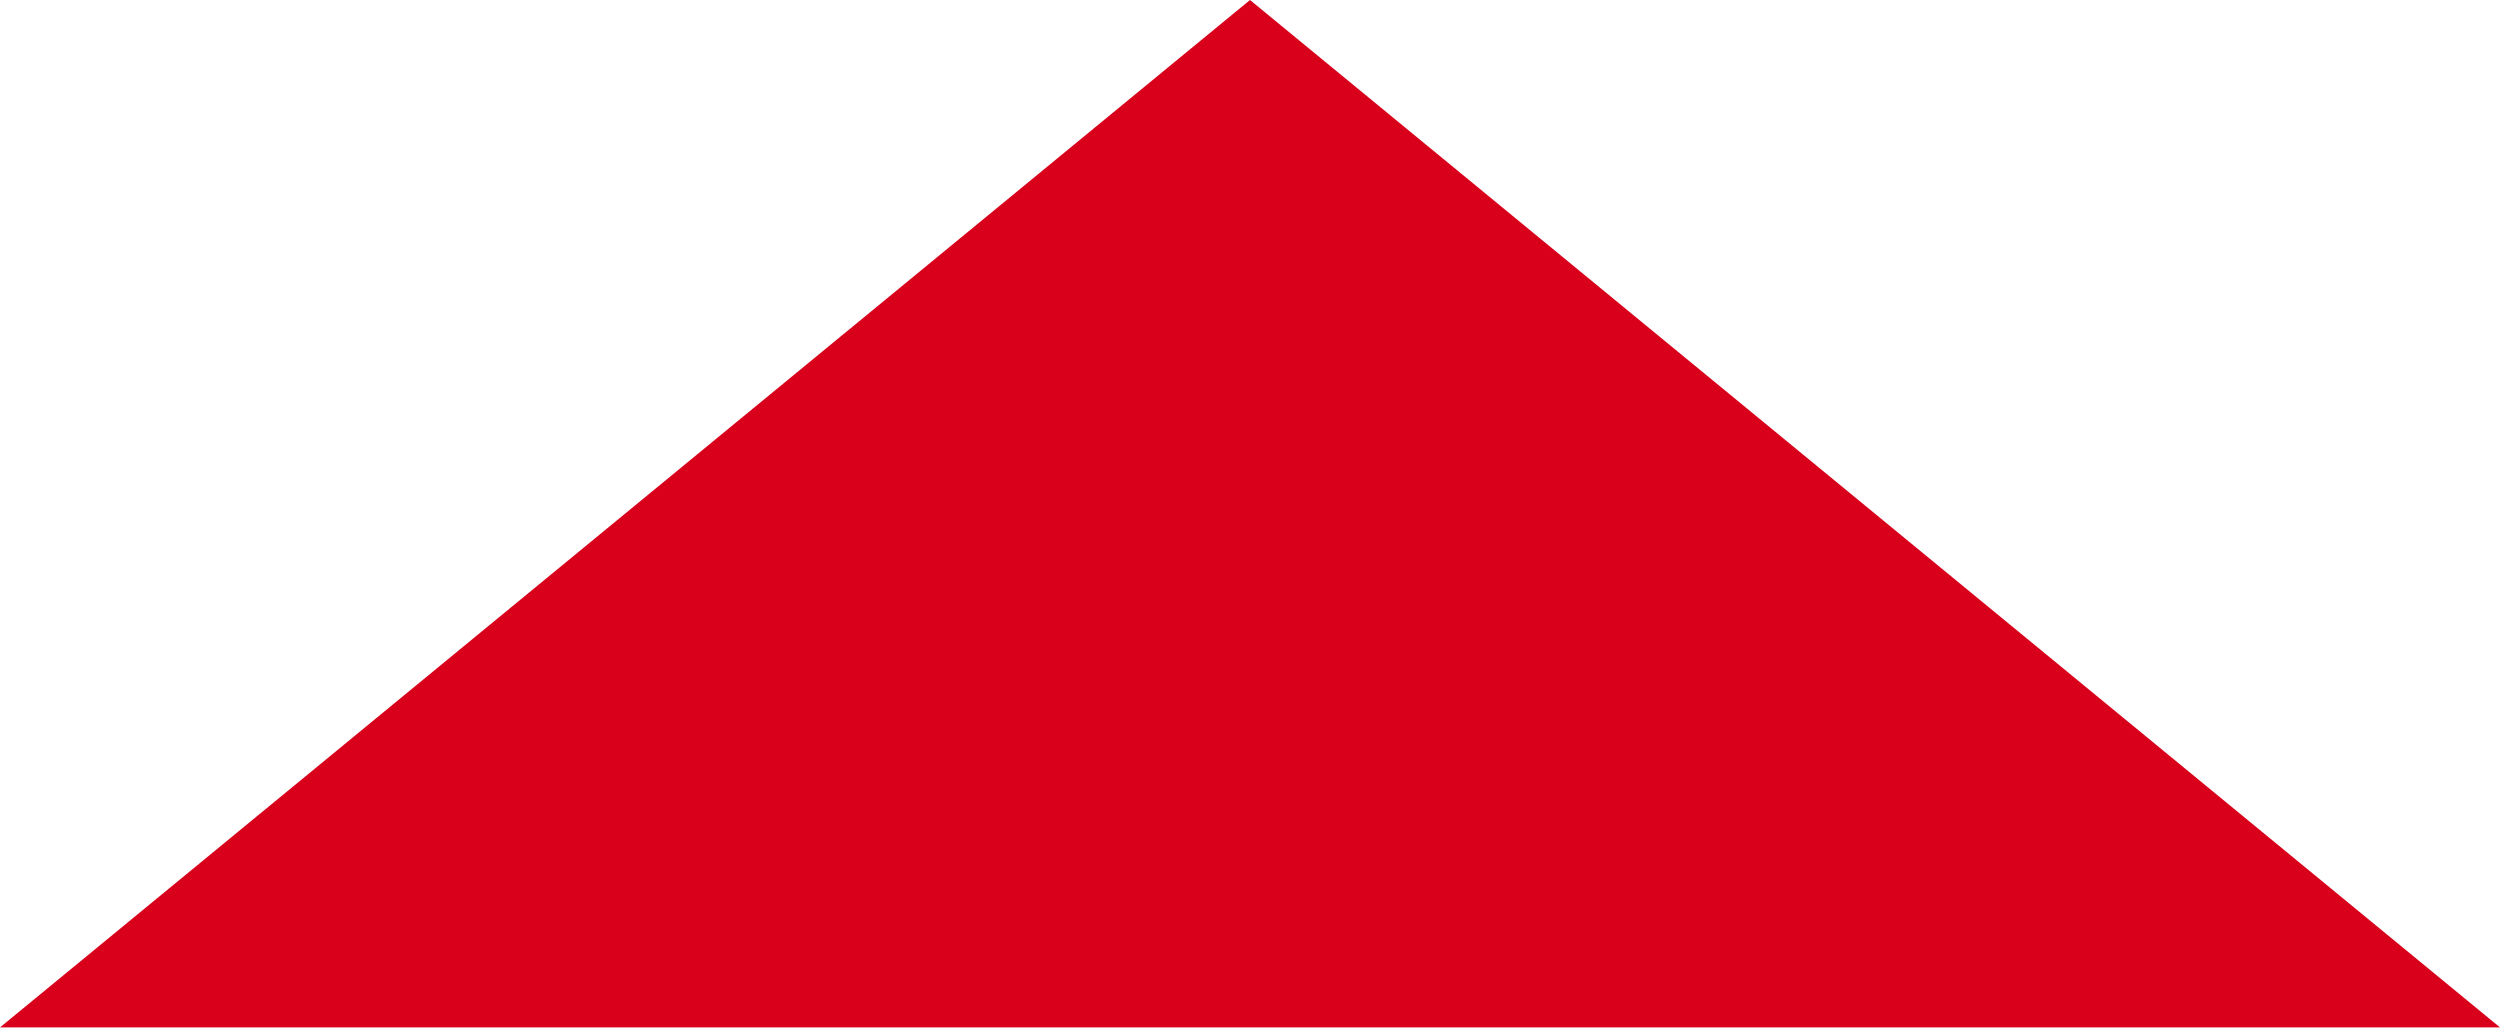
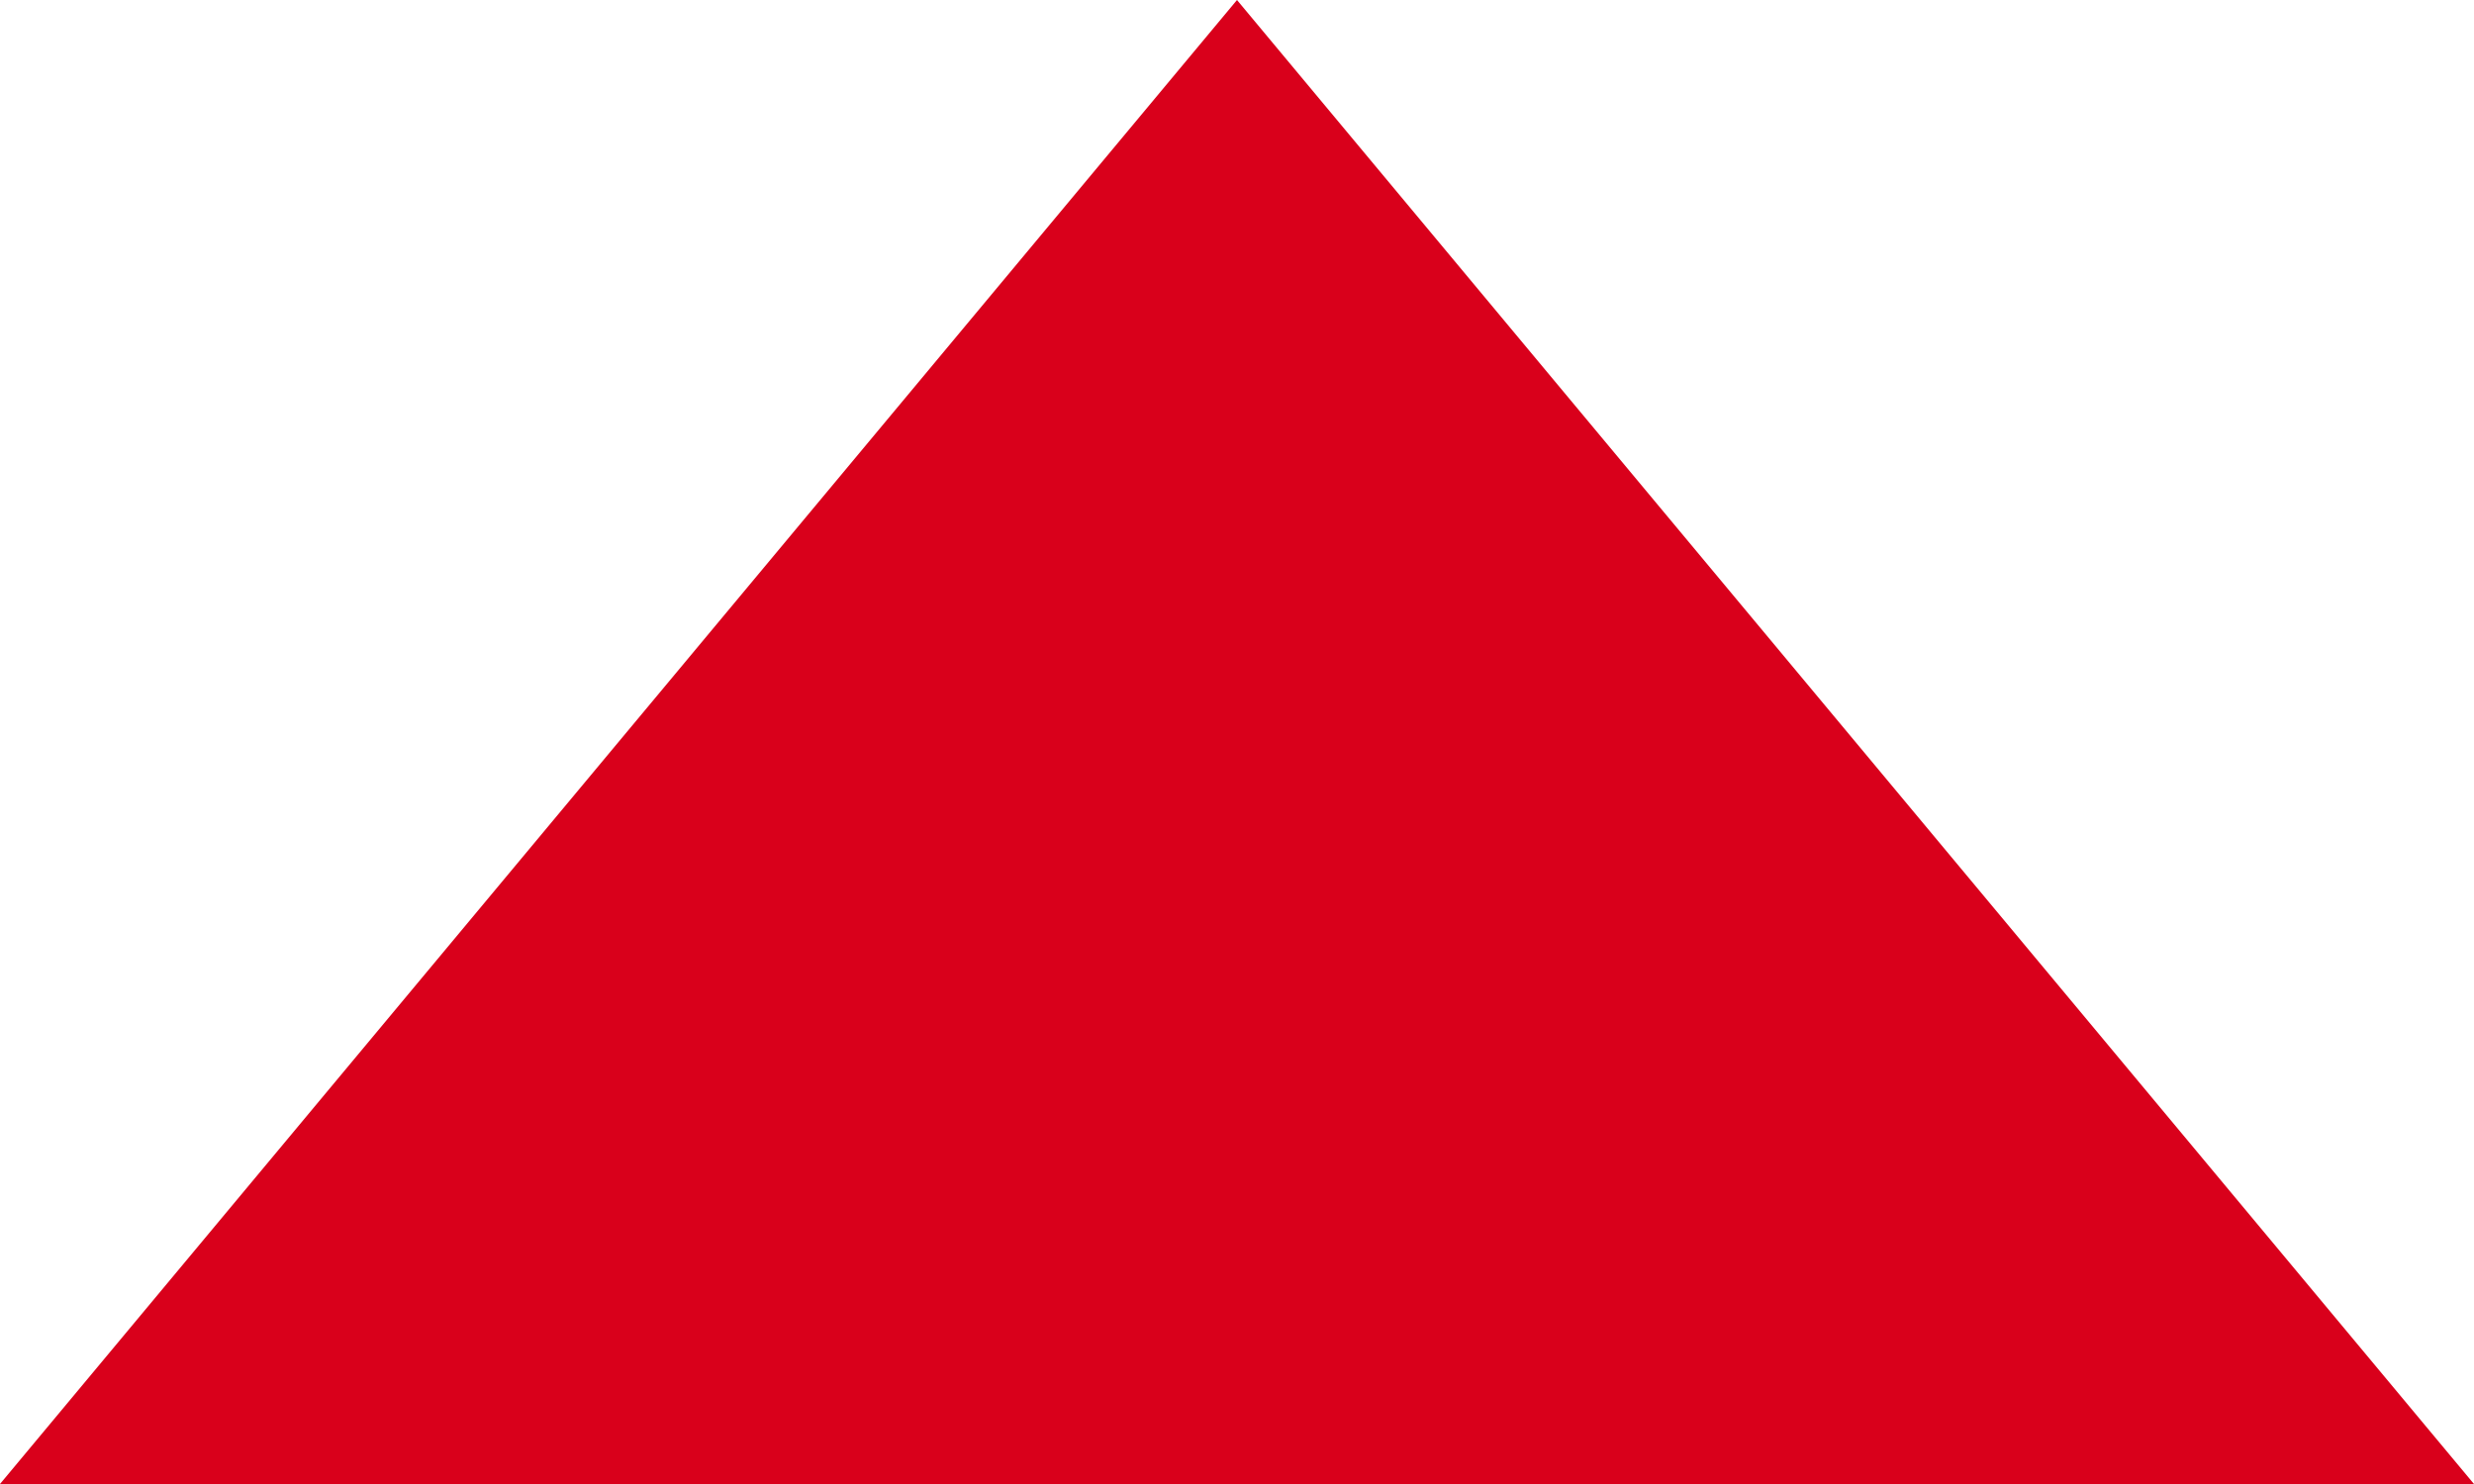
- <svg xmlns="http://www.w3.org/2000/svg" version="1.1" width="73px" height="30px">
-   <g transform="matrix(1 0 0 1 -787 -293 )">
-     <path d="M 787 323  L 823.5 293  L 860 323  L 787 323  Z " fill-rule="nonzero" fill="#d9001b" stroke="none" />
+ <svg xmlns="http://www.w3.org/2000/svg" version="1.1" width="60px" height="36px">
+   <g transform="matrix(1 0 0 1 -931 -275 )">
+     <path d="M 931 311  L 961 275  L 991 311  L 931 311  Z " fill-rule="nonzero" fill="#d9001b" stroke="none" />
  </g>
</svg>
